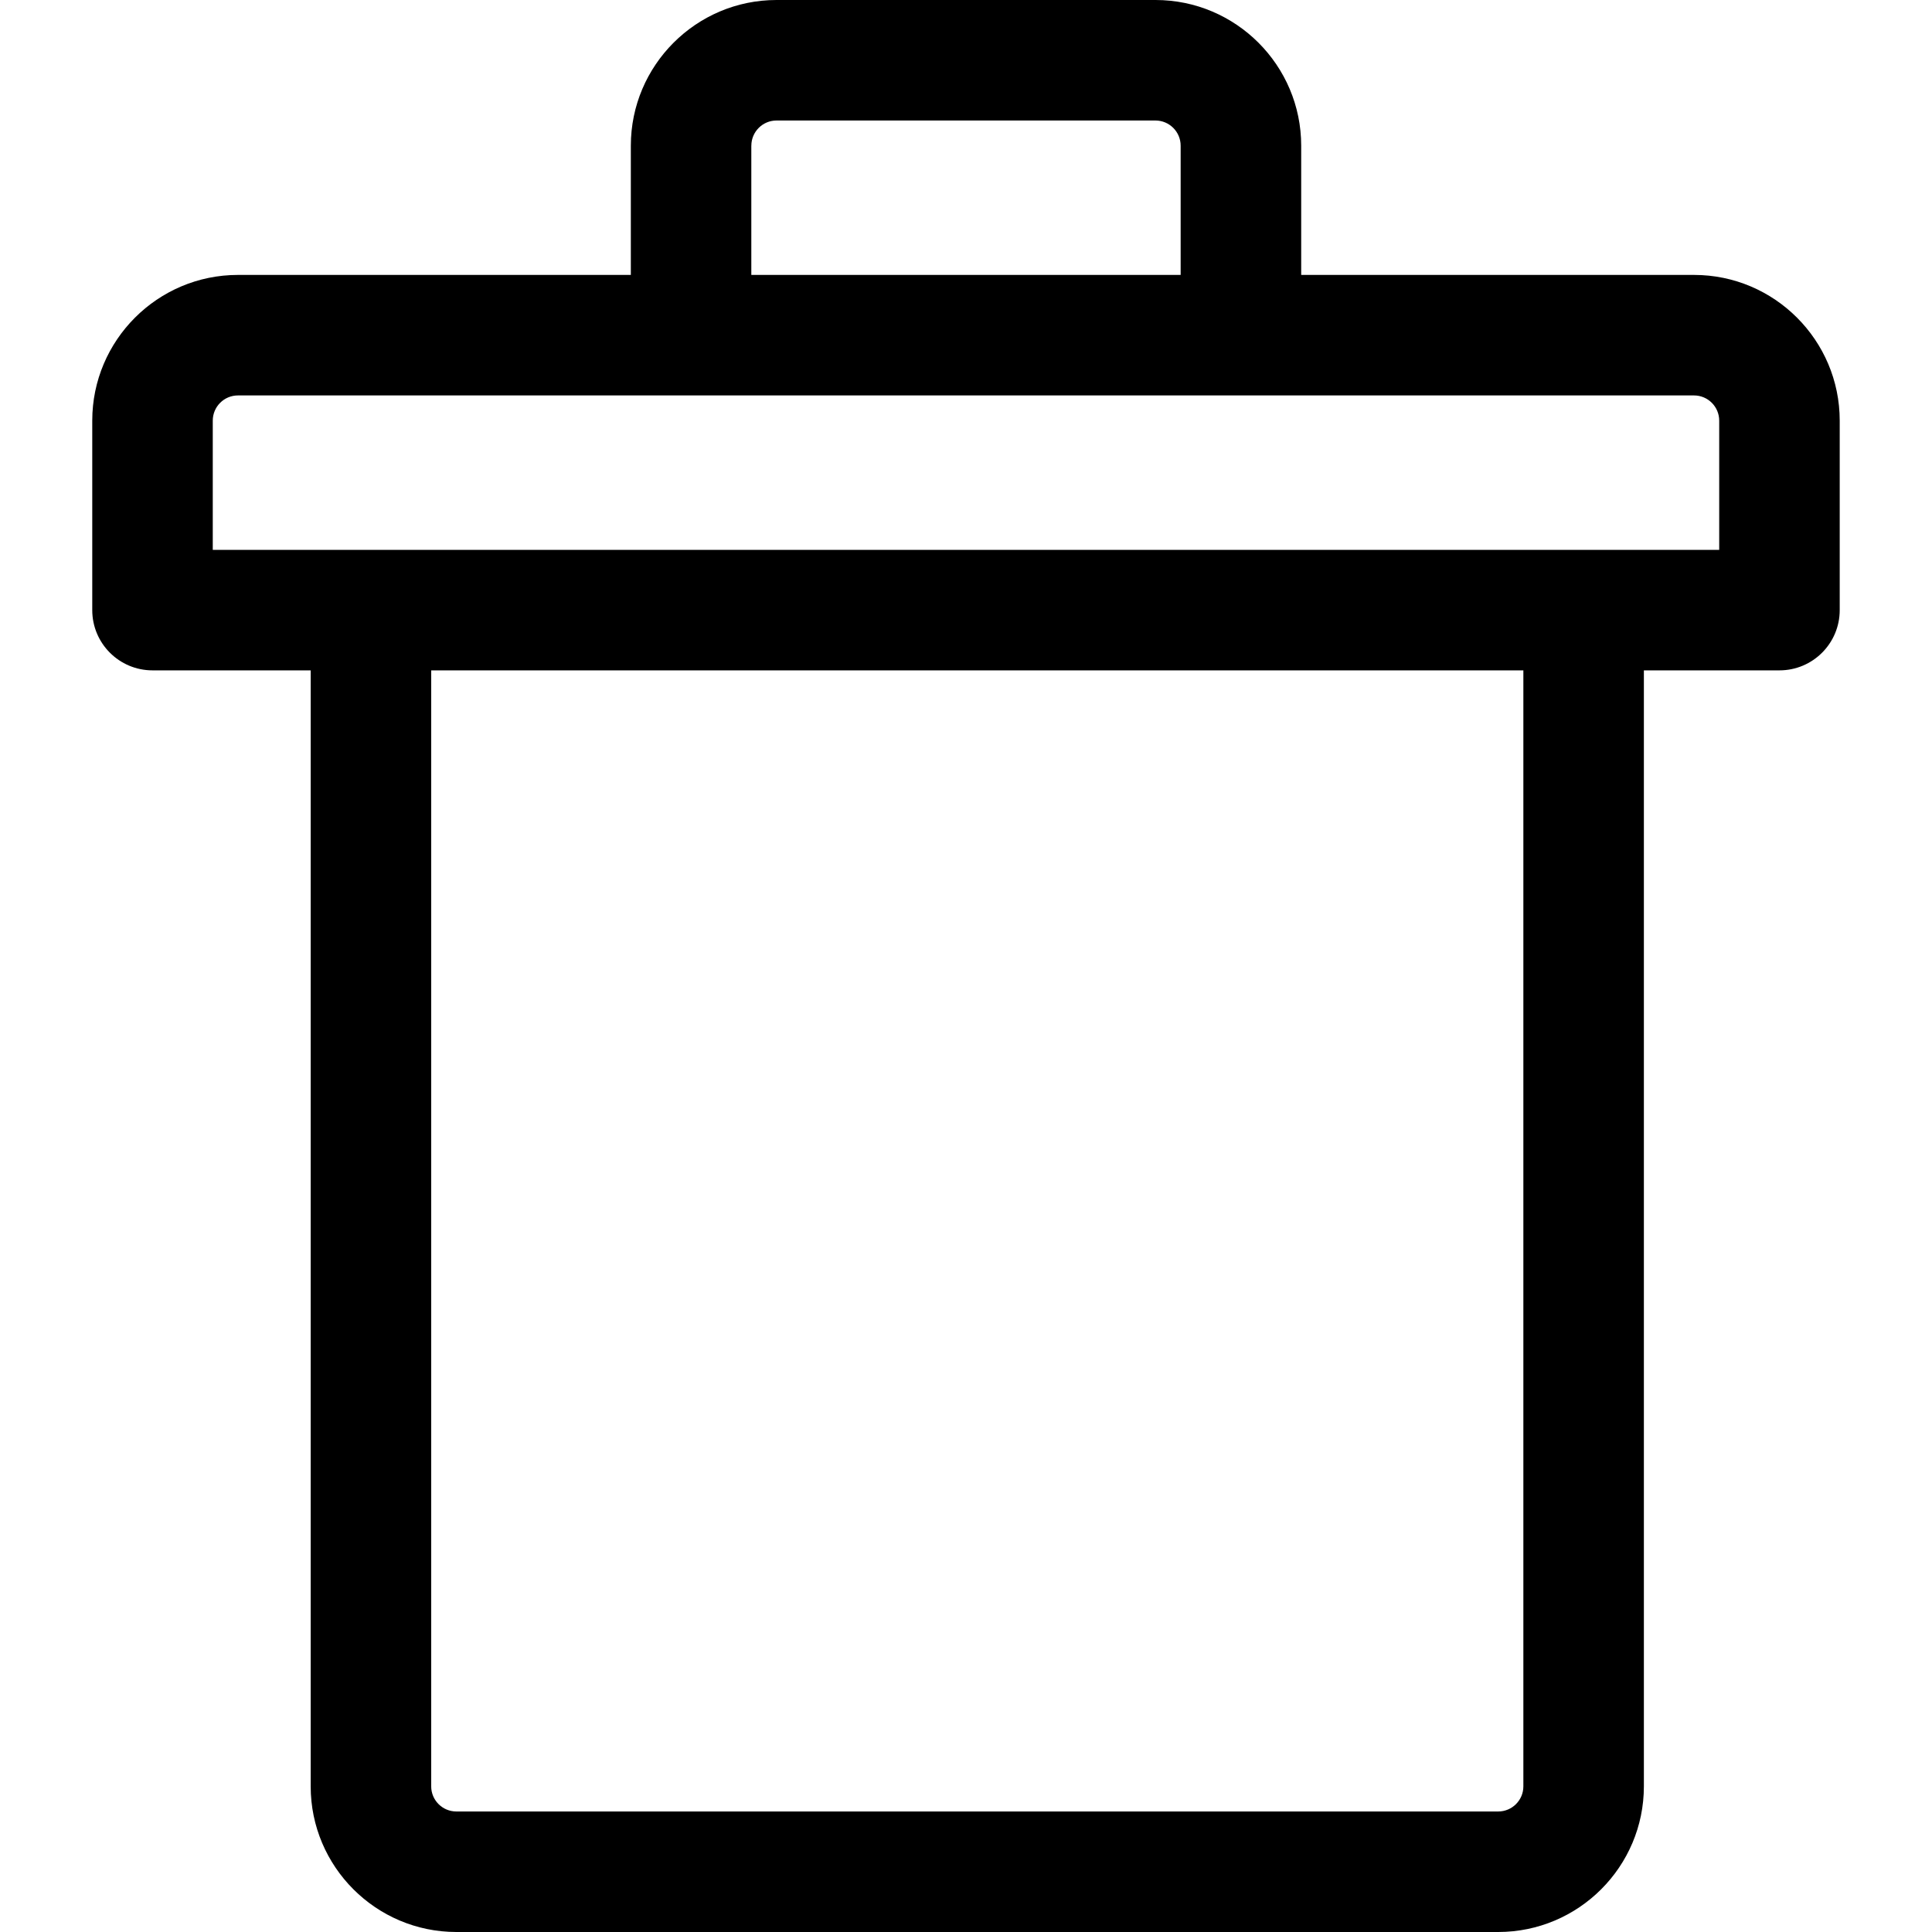
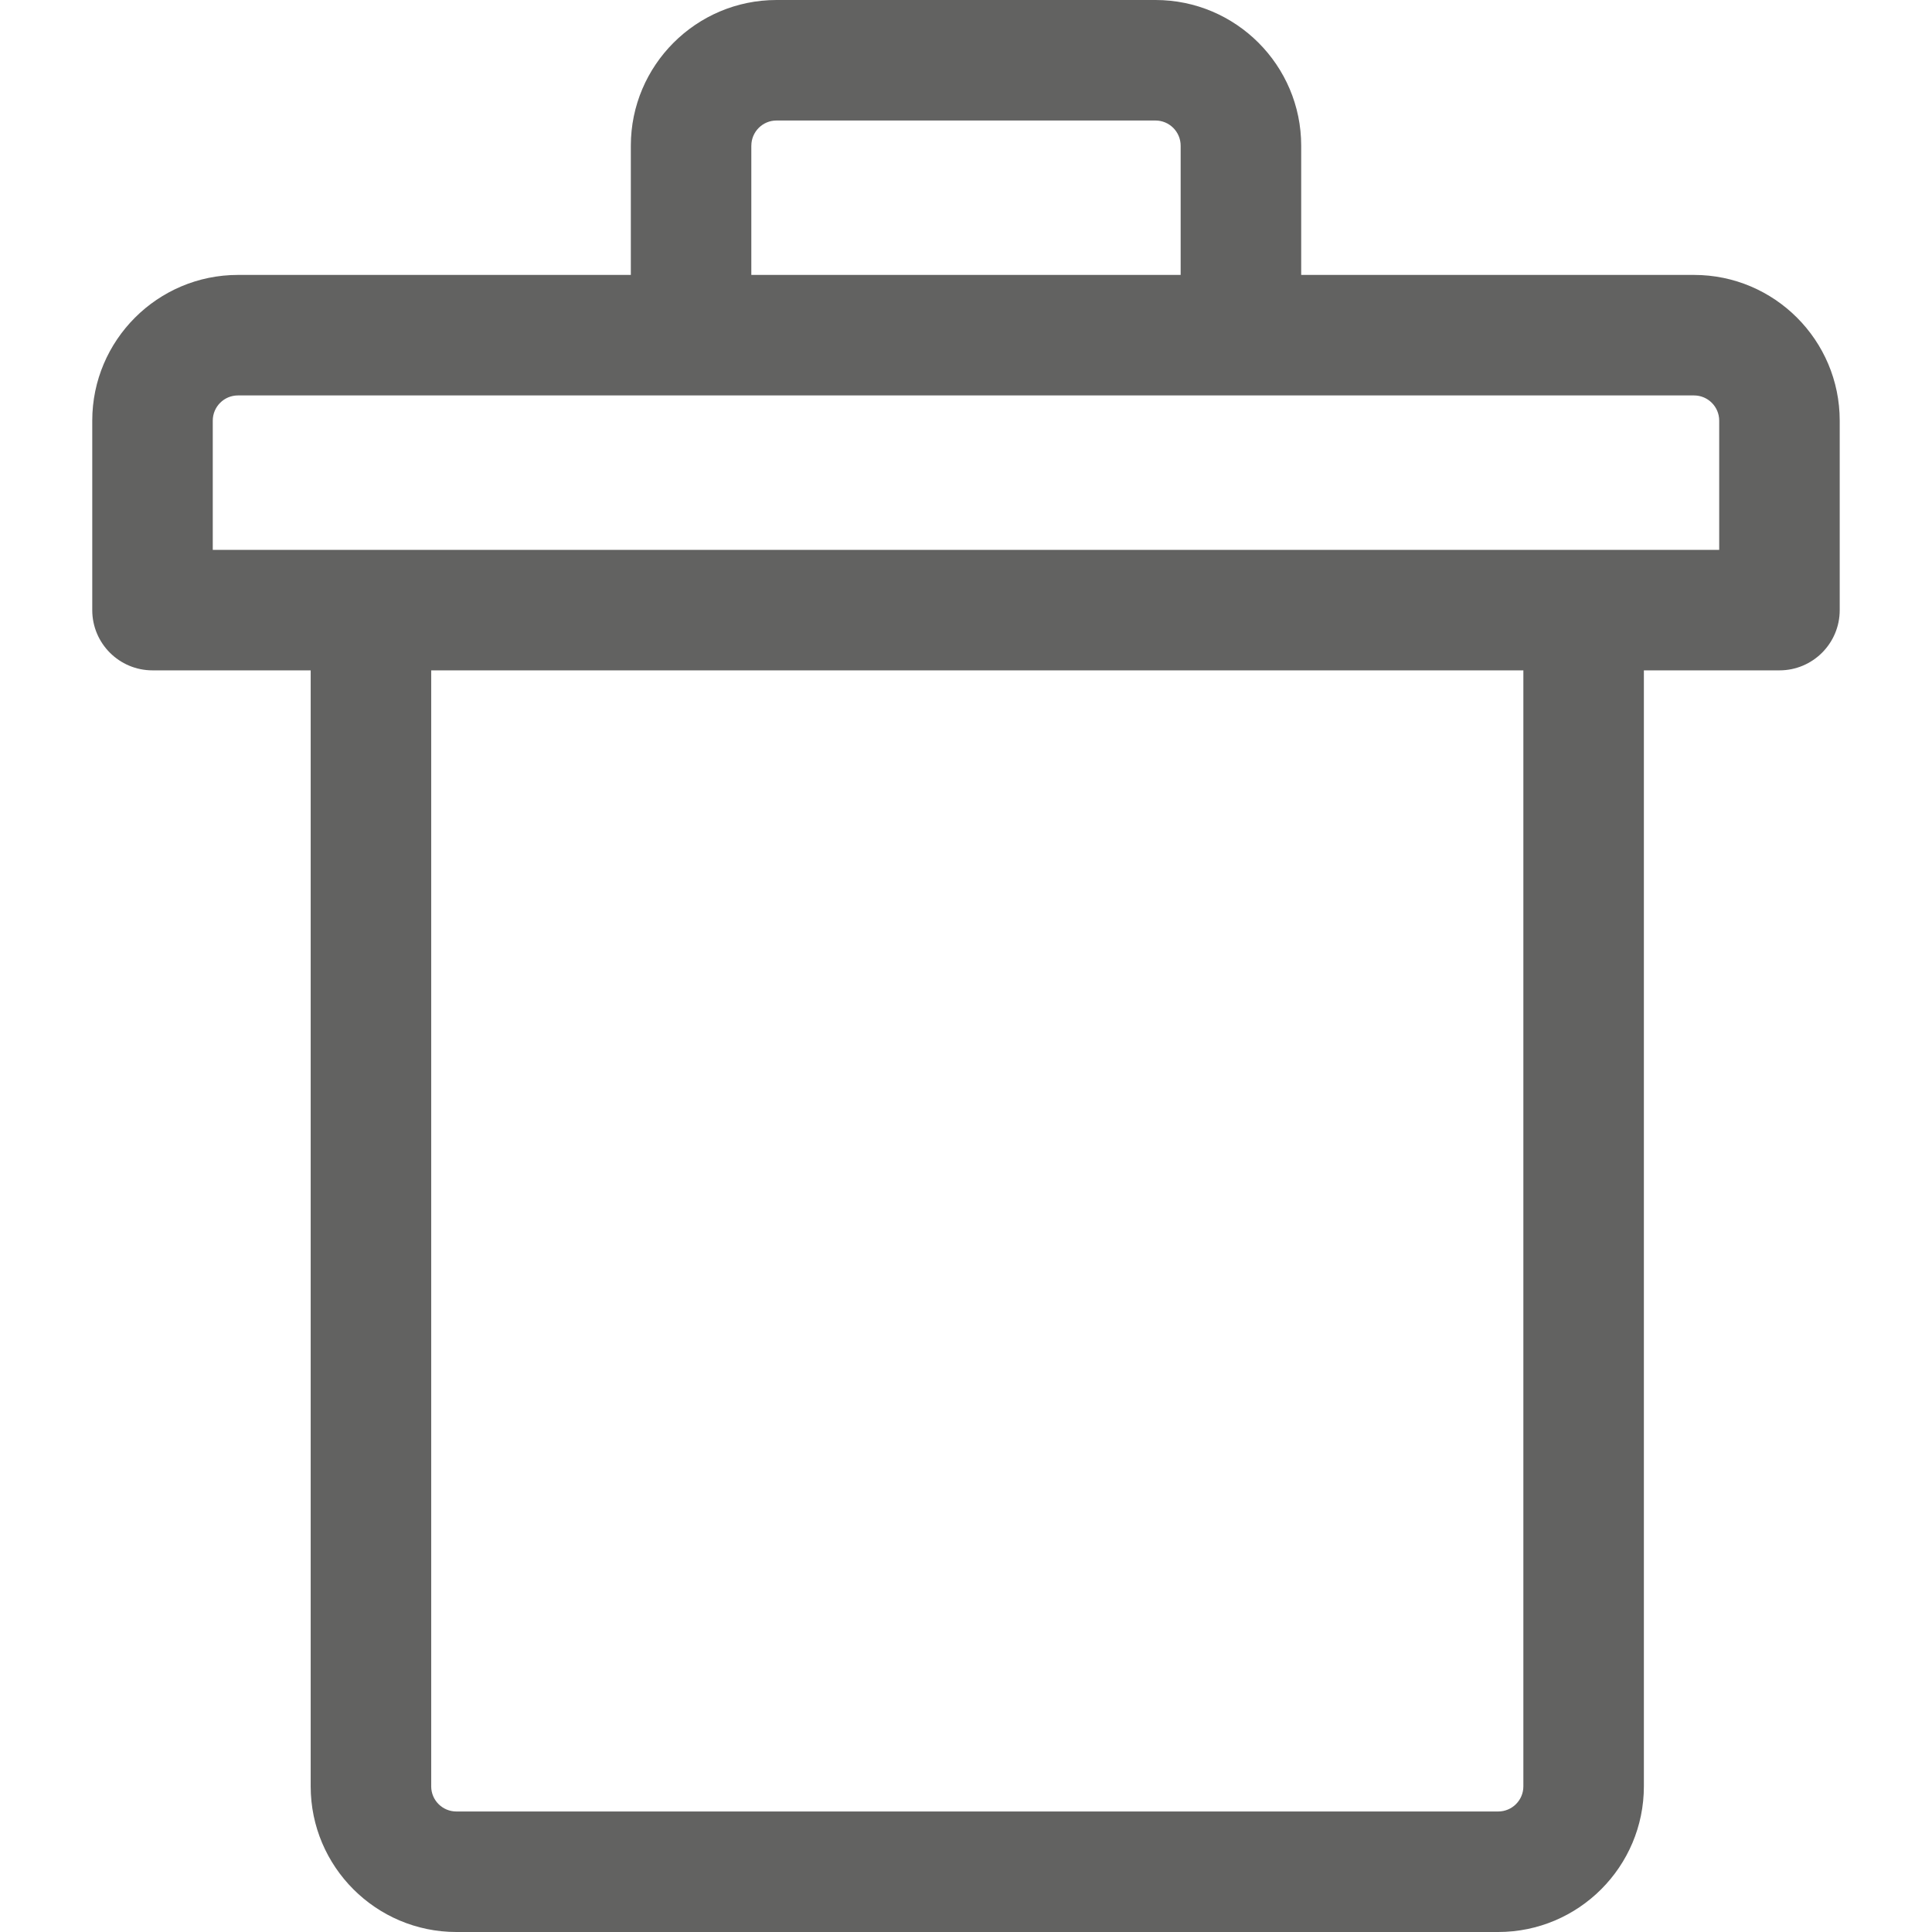
- <svg xmlns="http://www.w3.org/2000/svg" version="1.1" id="Capa_1" x="0px" y="0px" width="64.125px" height="64.125px" viewBox="0 0 64.125 64.125" enable-background="new 0 0 64.125 64.125" xml:space="preserve">
+ <svg xmlns="http://www.w3.org/2000/svg" version="1.1" id="Capa_1" x="0px" y="0px" width="64.125px" height="64.125px" viewBox="0 0 64.125 64.125" style="enable-background:new 0 0 64.125 64.125; fill:#626261;" xml:space="preserve">
  <g>
-     <path d="M56.228,9.125h-13.04V4.836C43.188,2.17,41.019,0,38.353,0h-12.58c-2.666,0-4.835,2.17-4.835,4.836v4.289H7.897   c-2.666,0-4.835,2.17-4.835,4.836v6.289c0,1.105,0.896,2,2,2h5.25v37.041c0,2.666,2.169,4.834,4.835,4.834h34.58   c2.666,0,4.835-2.168,4.835-4.834V22.25h4.5c1.104,0,2-0.895,2-2v-6.289C61.062,11.295,58.894,9.125,56.228,9.125z M24.938,4.836   C24.938,4.375,25.312,4,25.772,4h12.58c0.46,0,0.835,0.375,0.835,0.836v4.289h-14.25V4.836H24.938z M50.562,59.291   c0,0.461-0.375,0.834-0.835,0.834h-34.58c-0.46,0-0.835-0.373-0.835-0.834V22.25h36.25V59.291z M57.062,18.25h-4.5h-40.25h-5.25   v-4.289c0-0.461,0.375-0.836,0.835-0.836h15.04h18.25h15.04c0.46,0,0.835,0.375,0.835,0.836V18.25z" />
+     <path d="M56.228,9.125h-13.04V4.836C43.188,2.17,41.019,0,38.353,0h-12.58c-2.666,0-4.835,2.17-4.835,4.836v4.289H7.897   c-2.666,0-4.835,2.17-4.835,4.836v6.289c0,1.105,0.896,2,2,2h5.25v37.041c0,2.666,2.169,4.834,4.835,4.834h34.58   c2.666,0,4.835-2.168,4.835-4.834V22.25h4.5c1.104,0,2-0.895,2-2v-6.289C61.062,11.295,58.894,9.125,56.228,9.125z M24.938,4.836   C24.938,4.375,25.312,4,25.772,4h12.58c0.46,0,0.835,0.375,0.835,0.836v4.289h-14.25V4.836z M50.562,59.291   c0,0.461-0.375,0.834-0.835,0.834h-34.58c-0.46,0-0.835-0.373-0.835-0.834V22.25h36.25V59.291z M57.062,18.25h-4.5h-40.25h-5.25   v-4.289c0-0.461,0.375-0.836,0.835-0.836h15.04h18.25h15.04c0.46,0,0.835,0.375,0.835,0.836V18.25z" />
  </g>
+   <g>
+ </g>
+   <g>
+ </g>
+   <g>
+ </g>
+   <g>
+ </g>
+   <g>
+ </g>
+   <g>
+ </g>
+   <g>
+ </g>
+   <g>
+ </g>
+   <g>
+ </g>
+   <g>
+ </g>
+   <g>
+ </g>
+   <g>
+ </g>
+   <g>
+ </g>
+   <g>
+ </g>
+   <g>
+ </g>
</svg>
